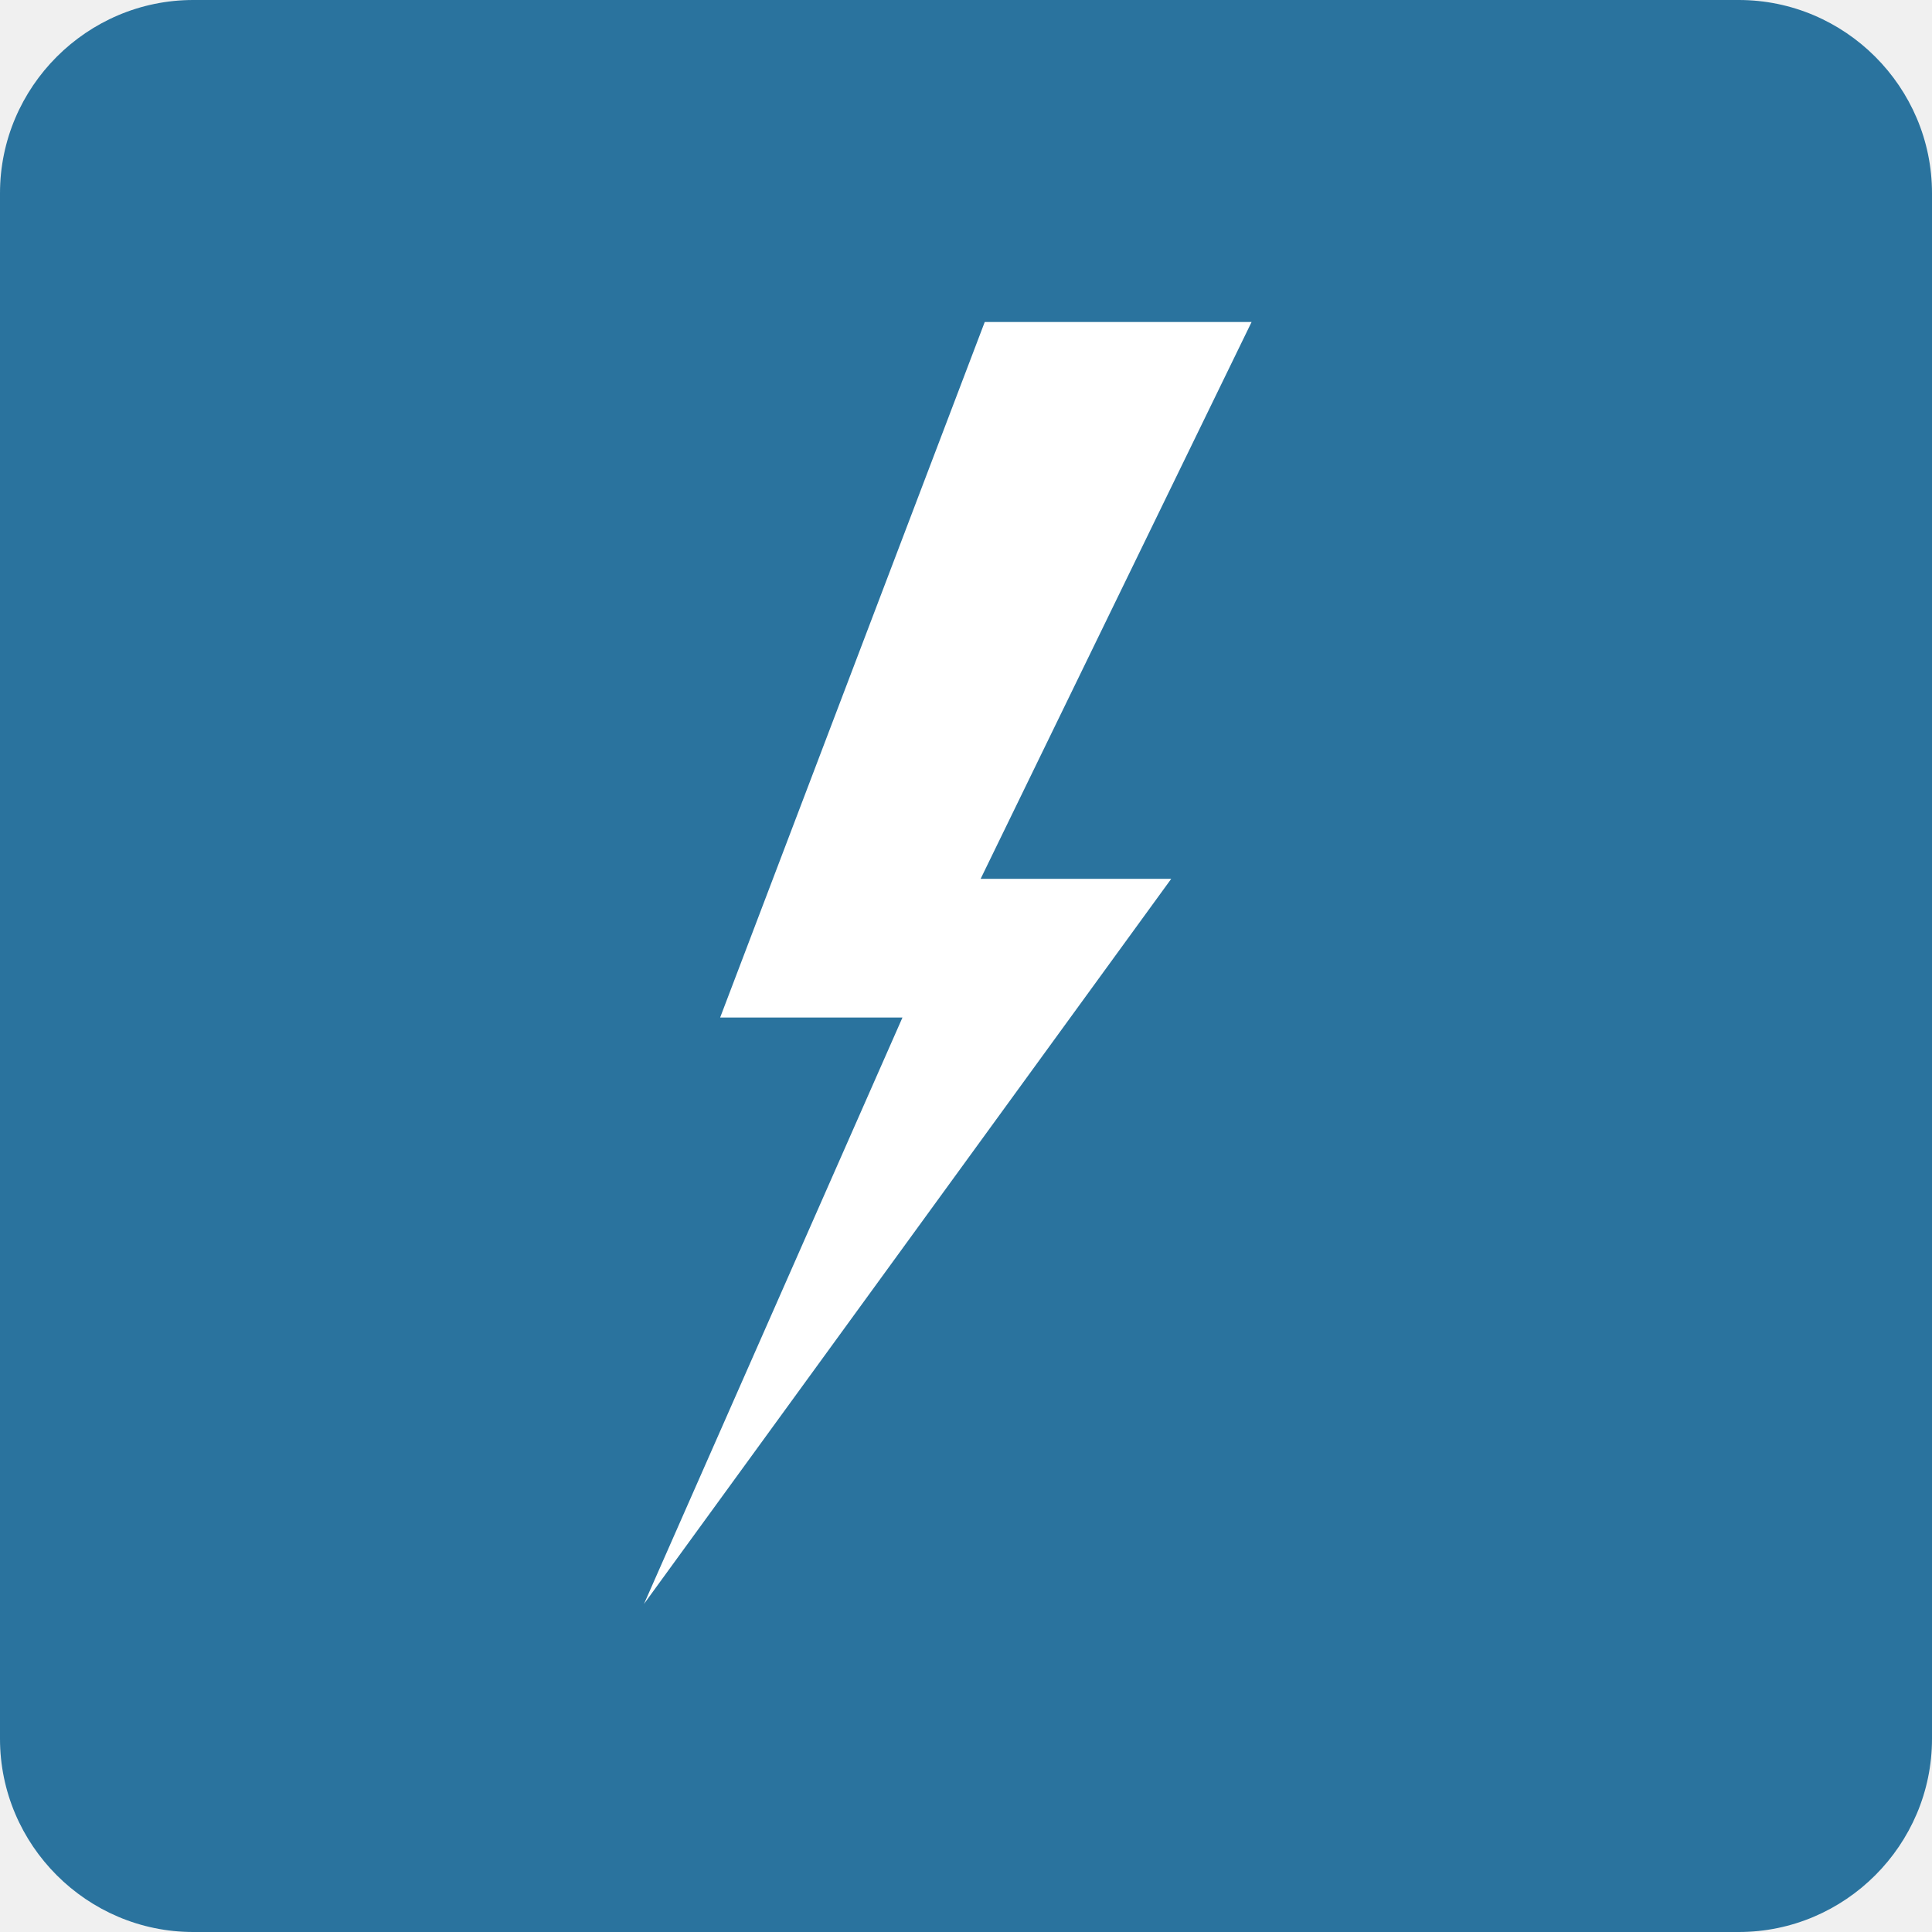
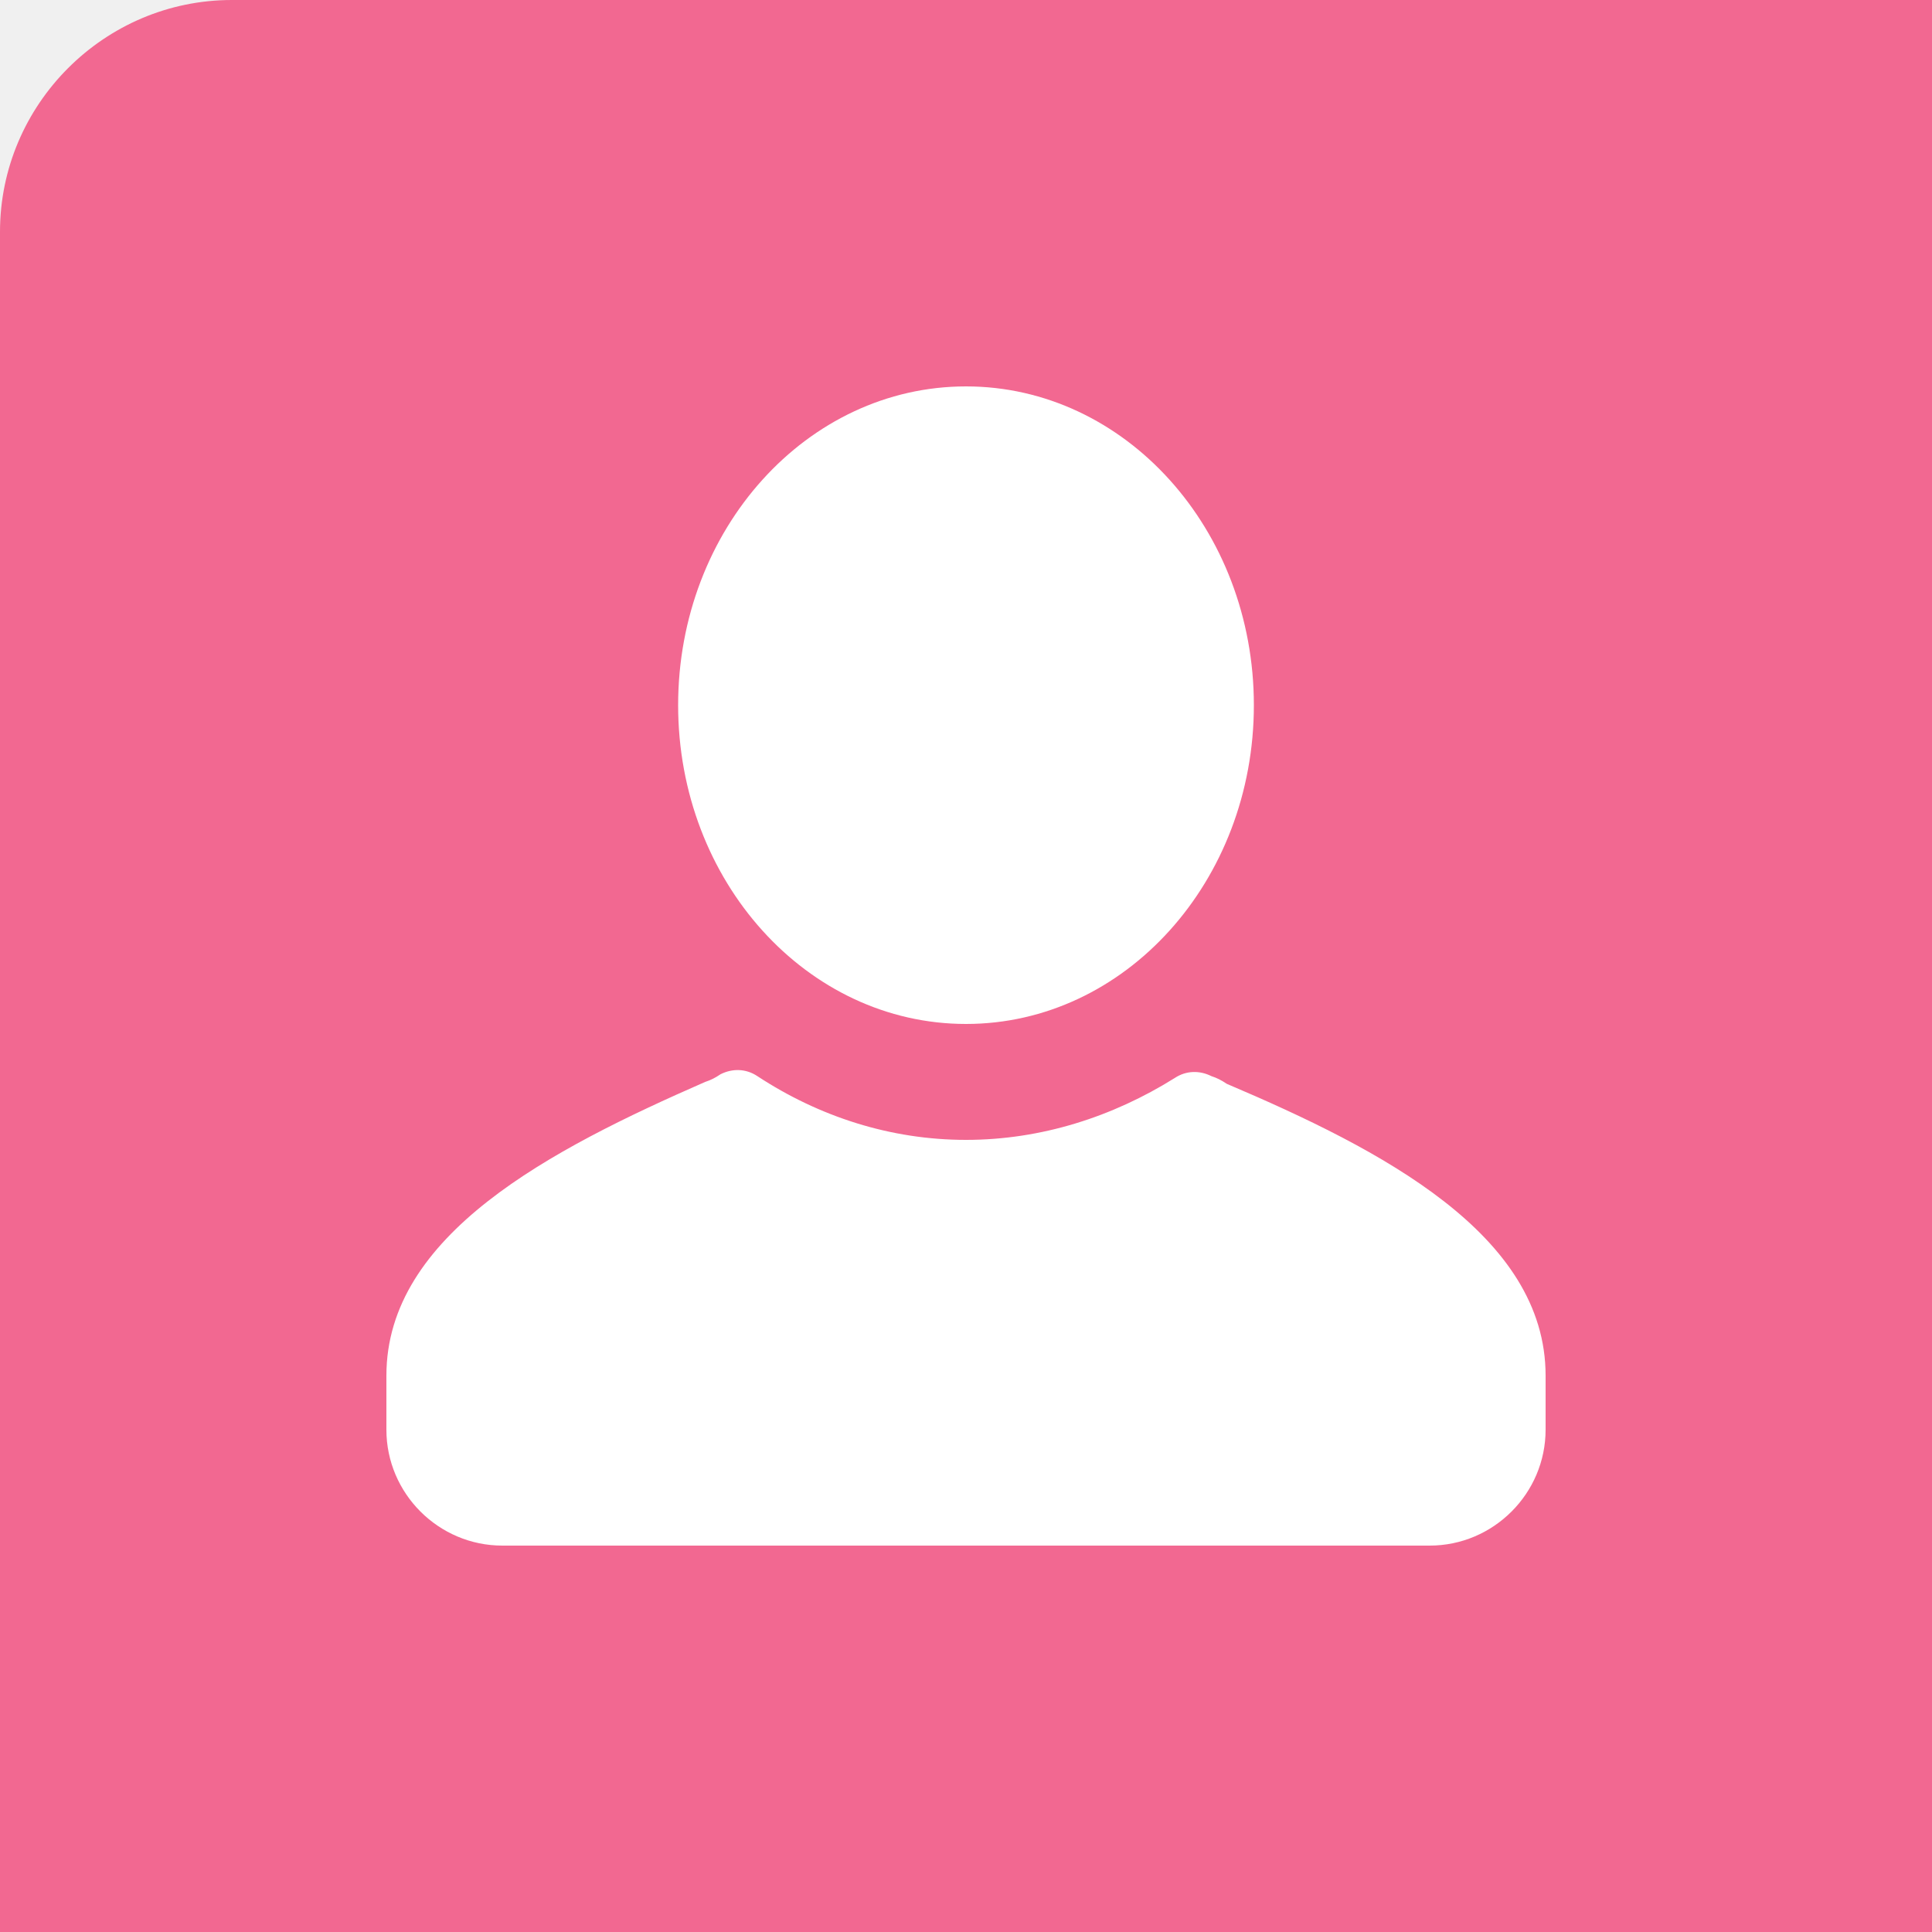
- <svg xmlns="http://www.w3.org/2000/svg" width="120px" height="120px" viewBox="0 0 120 120" version="1.1">
+ <svg xmlns="http://www.w3.org/2000/svg" width="100px" height="100px" viewBox="0 0 100 100" version="1.1">
  <g stroke="none" stroke-width="1" fill="none" fill-rule="evenodd">
-     <path d="M120,108 C120,114.6 114.6,120 108,120 L12,120 C5.4,120 0,114.6 0,108 L0,12 C0,5.4 5.4,0 12,0 L108,0 C114.6,0 120,5.4 120,12 L120,108 L120,108 Z" id="Shape" fill="#2A739E" />
-     <path d="M77.738,20 L61.164,20 L44.73,63.2 L56.054,63.2 L40,99.623 L72.746,54.587 L60.908,54.587 L77.738,20 Z" id="Path-1" fill="#FFFFFF" />
+     <path d="M120,108 C120,114.6 114.6,120 108,120 L12,120 C5.4,120 0,114.6 0,108 L0,12 C0,5.4 5.4,0 12,0 L108,0 C114.6,0 120,5.4 120,12 L120,108 L120,108 Z" id="Shape" fill="#f26891" />
+     <path fill="#fff" d="m80 71.2v2.8c0 3.3-2.7 6-6 6h-48c-3.3 0-6-2.7-6-6v-2.8c0-7.3 8.5-11.7 16.5-15.2 0.3-0.1 0.5-0.2 0.8-0.4 0.6-0.3 1.3-0.3 1.9 0.1 3.2 2.1 6.9 3.3 10.8 3.3 3.9 0 7.6-1.2 10.8-3.2 0.6-0.4 1.3-0.4 1.9-0.1 0.3 0.1 0.5 0.2 0.8 0.4 8 3.4 16.5 7.8 16.5 15.1z" />
+     <ellipse fill="#fff" cx="50" cy="36.5" rx="14.9" ry="16.5" />
  </g>
</svg>
